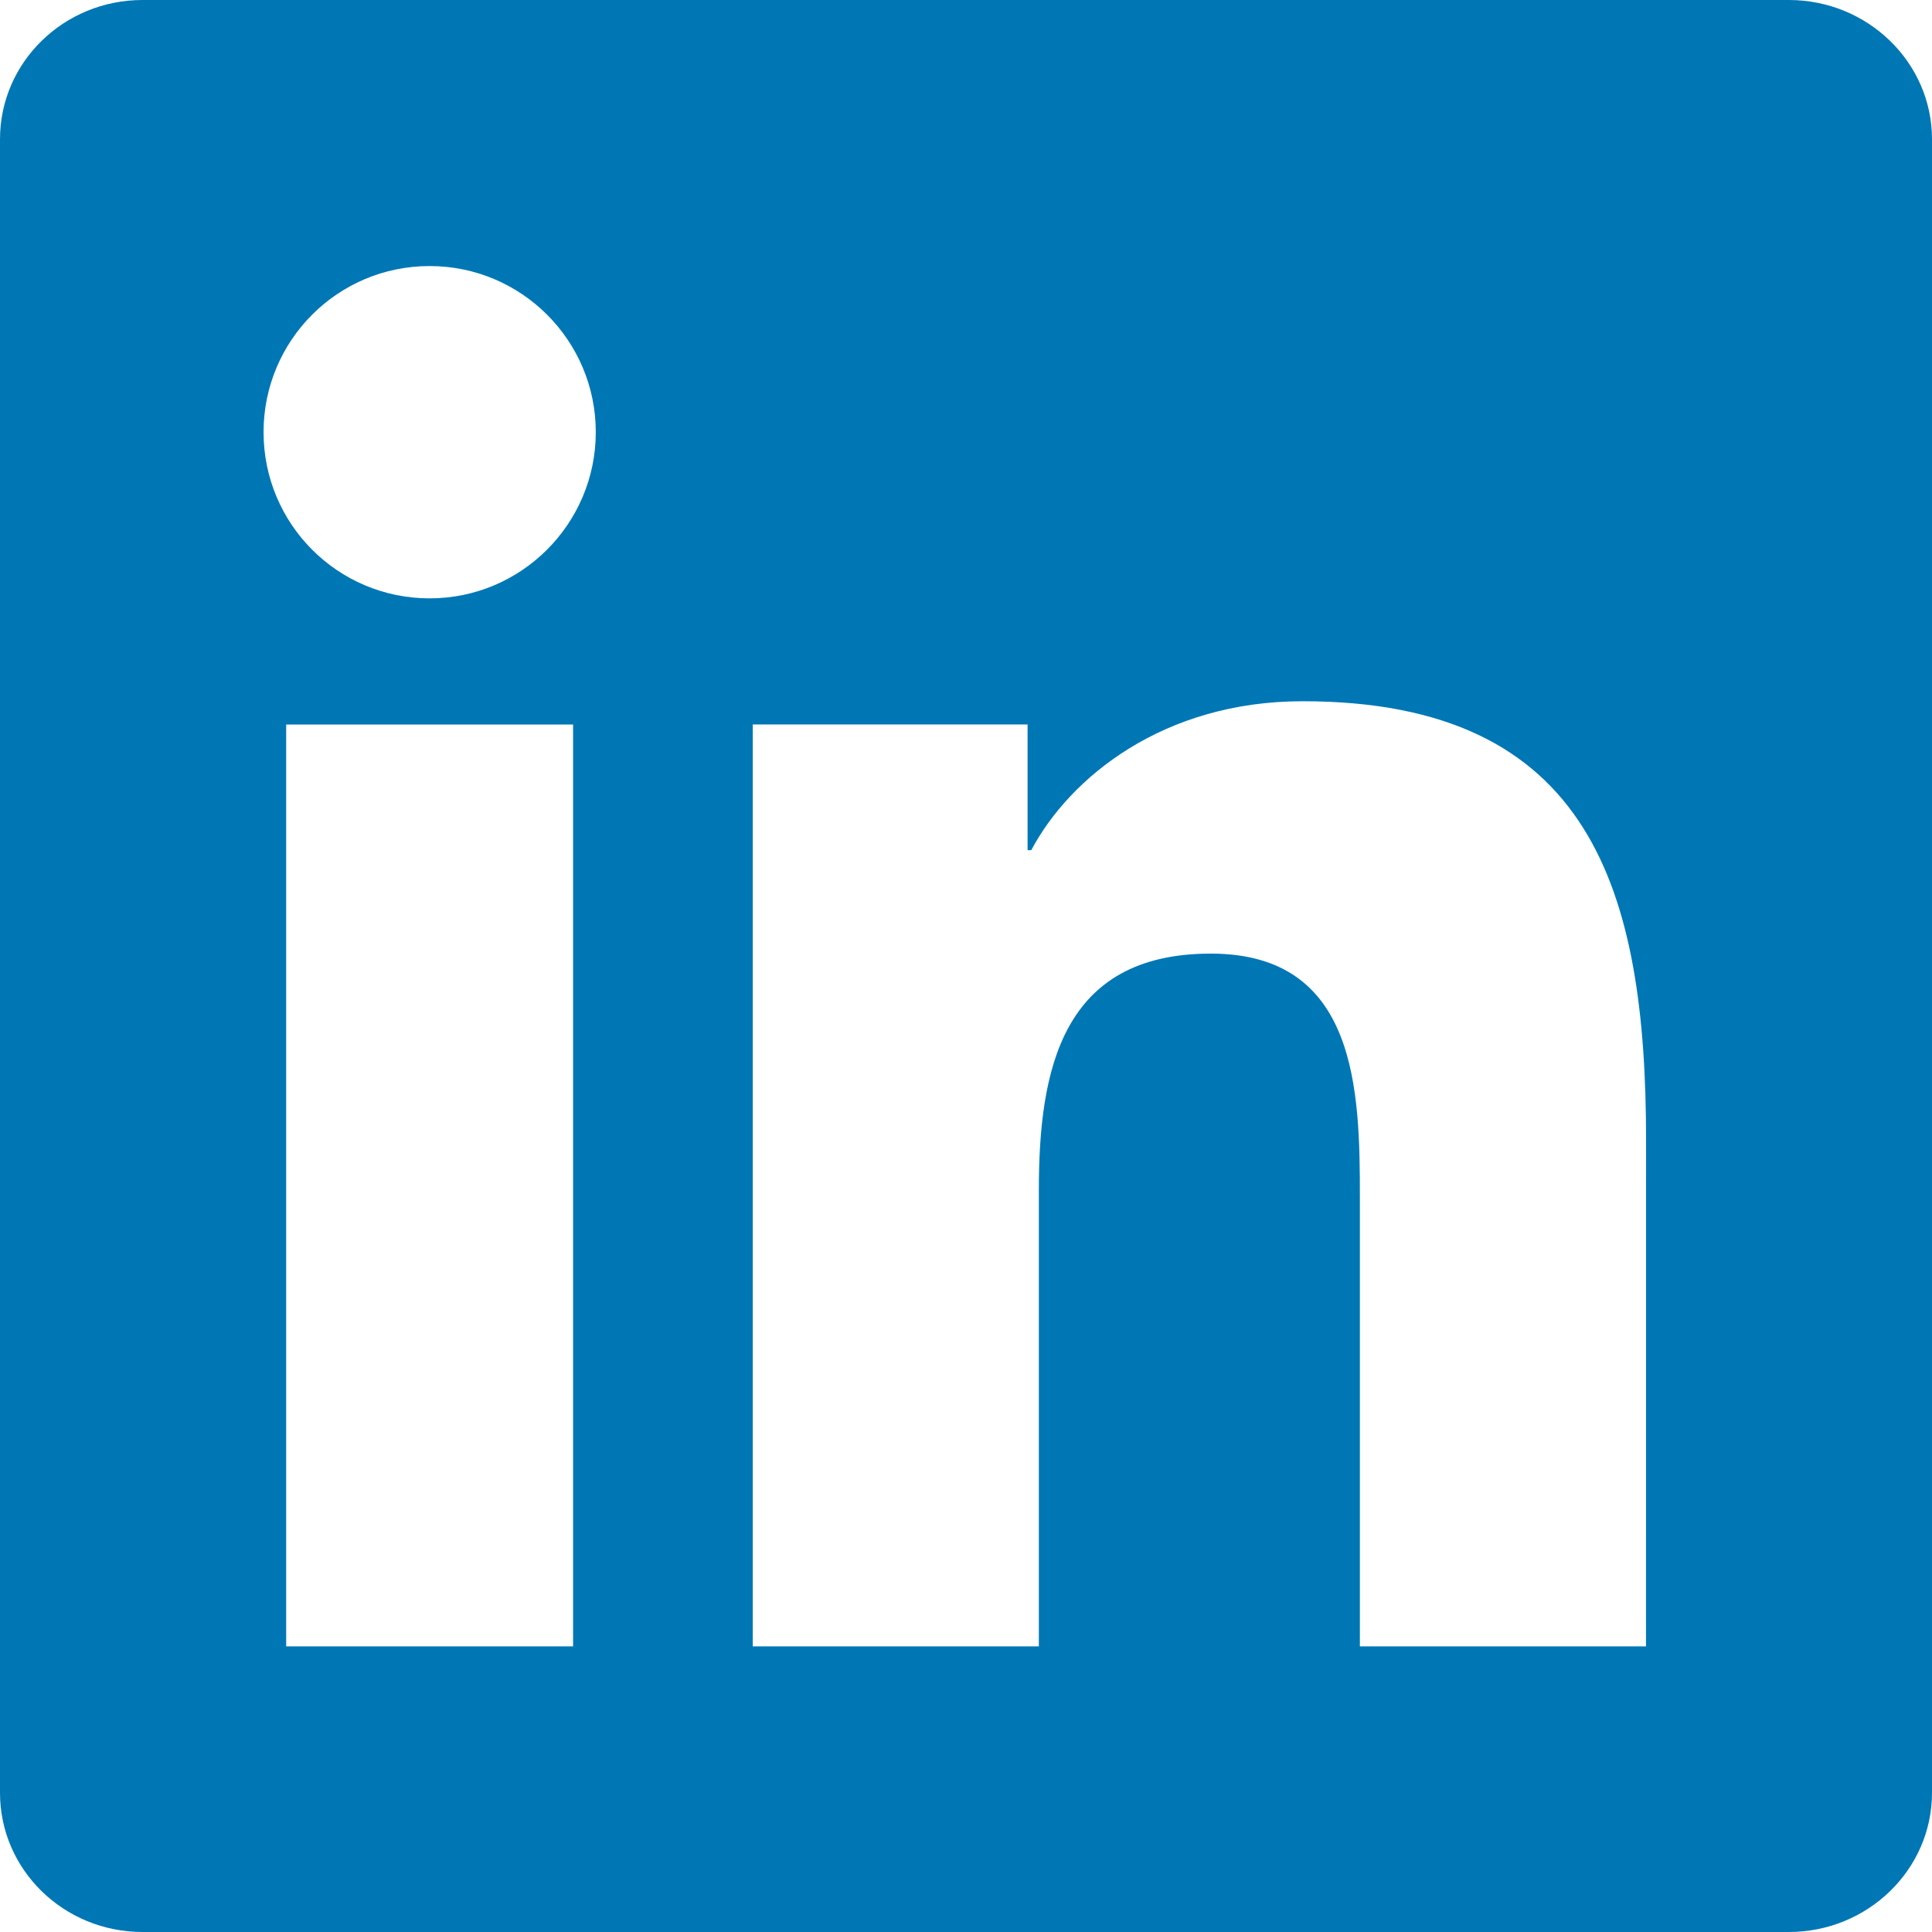
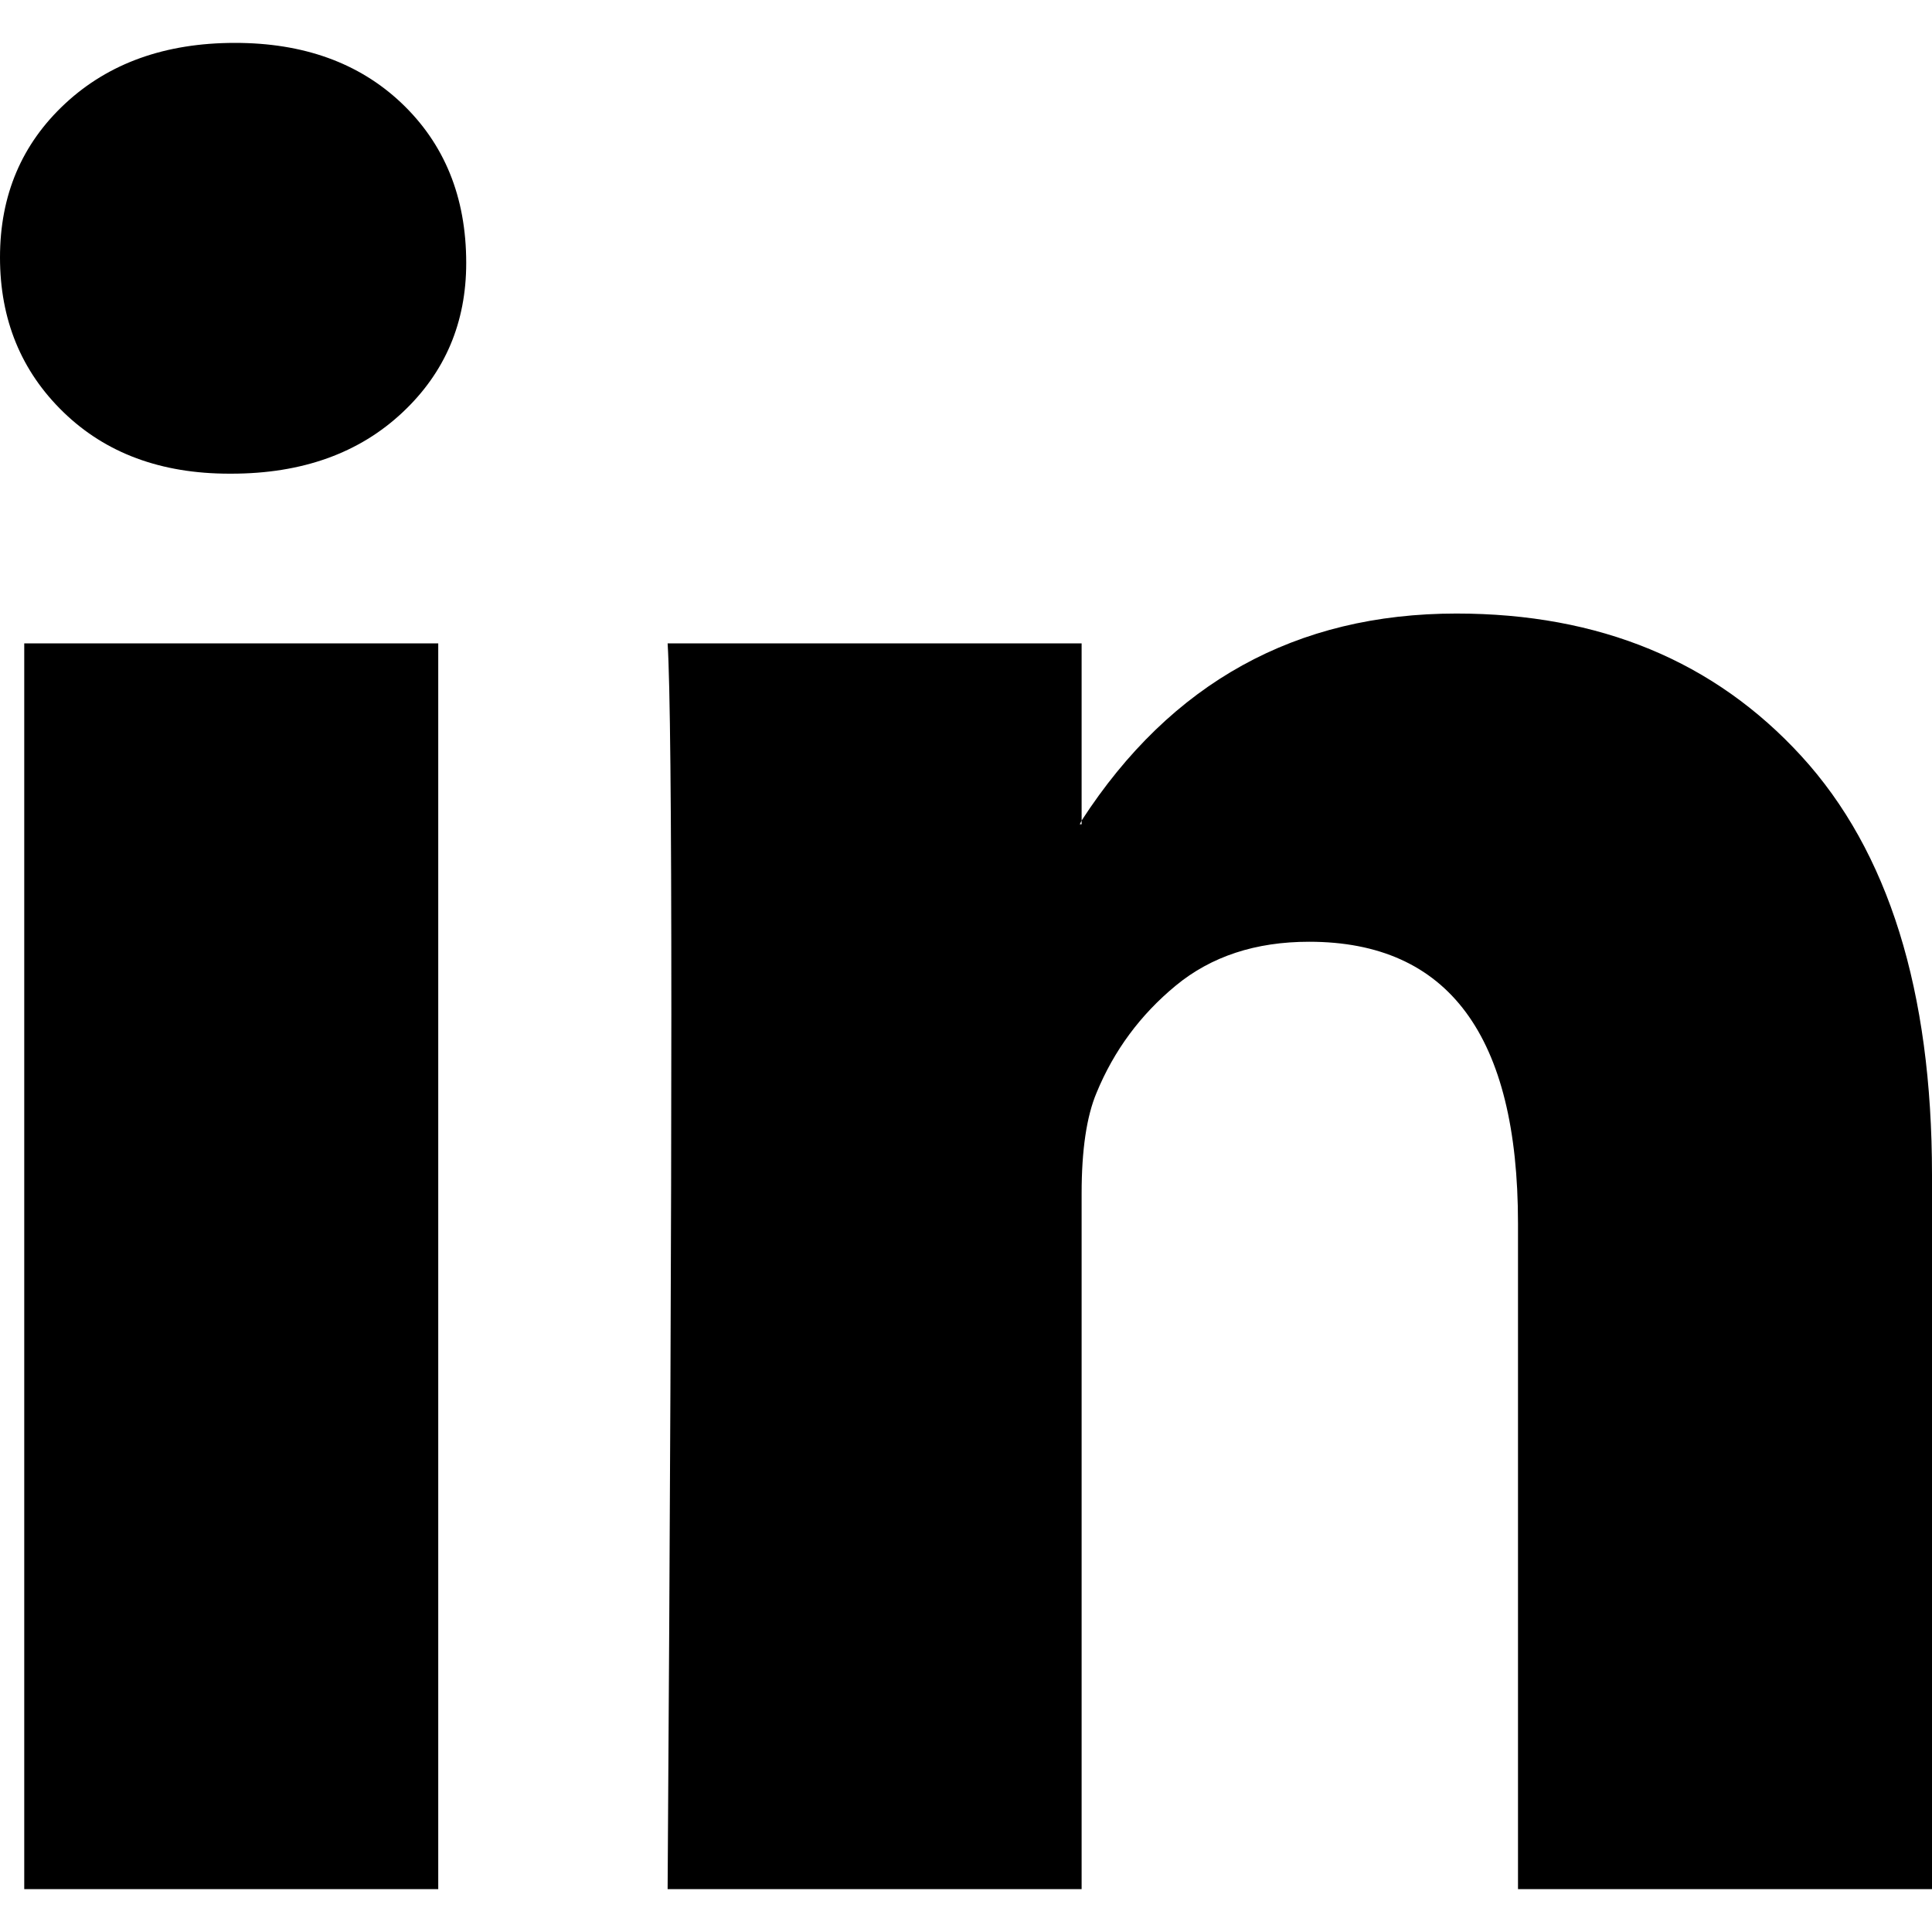
- <svg xmlns="http://www.w3.org/2000/svg" version="1.1" width="1024" height="1024" viewBox="0 0 1024 1024">
-   <g id="icomoon-ignore">
- </g>
-   <path fill="#0077b5" d="M872.405 872.619h-151.637v-237.611c0-56.661-1.152-129.579-79.019-129.579-79.061 0-91.136 61.653-91.136 125.397v241.792h-151.637v-488.619h145.664v66.603h1.963c20.352-38.4 69.845-78.933 143.787-78.933 153.643 0 182.059 101.12 182.059 232.747zM227.712 317.141c-48.811 0-88.021-39.509-88.021-88.107 0-48.555 39.253-88.021 88.021-88.021 48.64 0 88.064 39.467 88.064 88.021 0 48.597-39.467 88.107-88.064 88.107zM303.744 872.619h-152.064v-488.619h152.064zM948.267 0h-872.704c-41.771 0-75.563 33.024-75.563 73.771v876.459c0 40.789 33.792 73.771 75.563 73.771h872.576c41.728 0 75.861-32.981 75.861-73.771v-876.459c0-40.747-34.133-73.771-75.861-73.771z" />
+ <svg xmlns="http://www.w3.org/2000/svg" width="32" height="32" viewBox="0 5 1036 990">
+   <path d="M0 120c0-33.334 11.667-60.834 35-82.5C58.333 15.833 88.667 5 126 5c36.667 0 66.333 10.666 89 32 23.333 22 35 50.666 35 86 0 32-11.333 58.666-34 80-23.333 22-54 33-92 33h-1c-36.667 0-66.333-11-89-33S0 153.333 0 120zm13 875V327h222v668H13zm345 0h222V622c0-23.334 2.667-41.334 8-54 9.333-22.667 23.5-41.834 42.5-57.5 19-15.667 42.833-23.5 71.5-23.5 74.667 0 112 50.333 112 151v357h222V612c0-98.667-23.333-173.5-70-224.5S857.667 311 781 311c-86 0-153 37-201 111v2h-1l1-2v-95H358c1.333 21.333 2 87.666 2 199 0 111.333-.667 267.666-2 469z" />
</svg>
